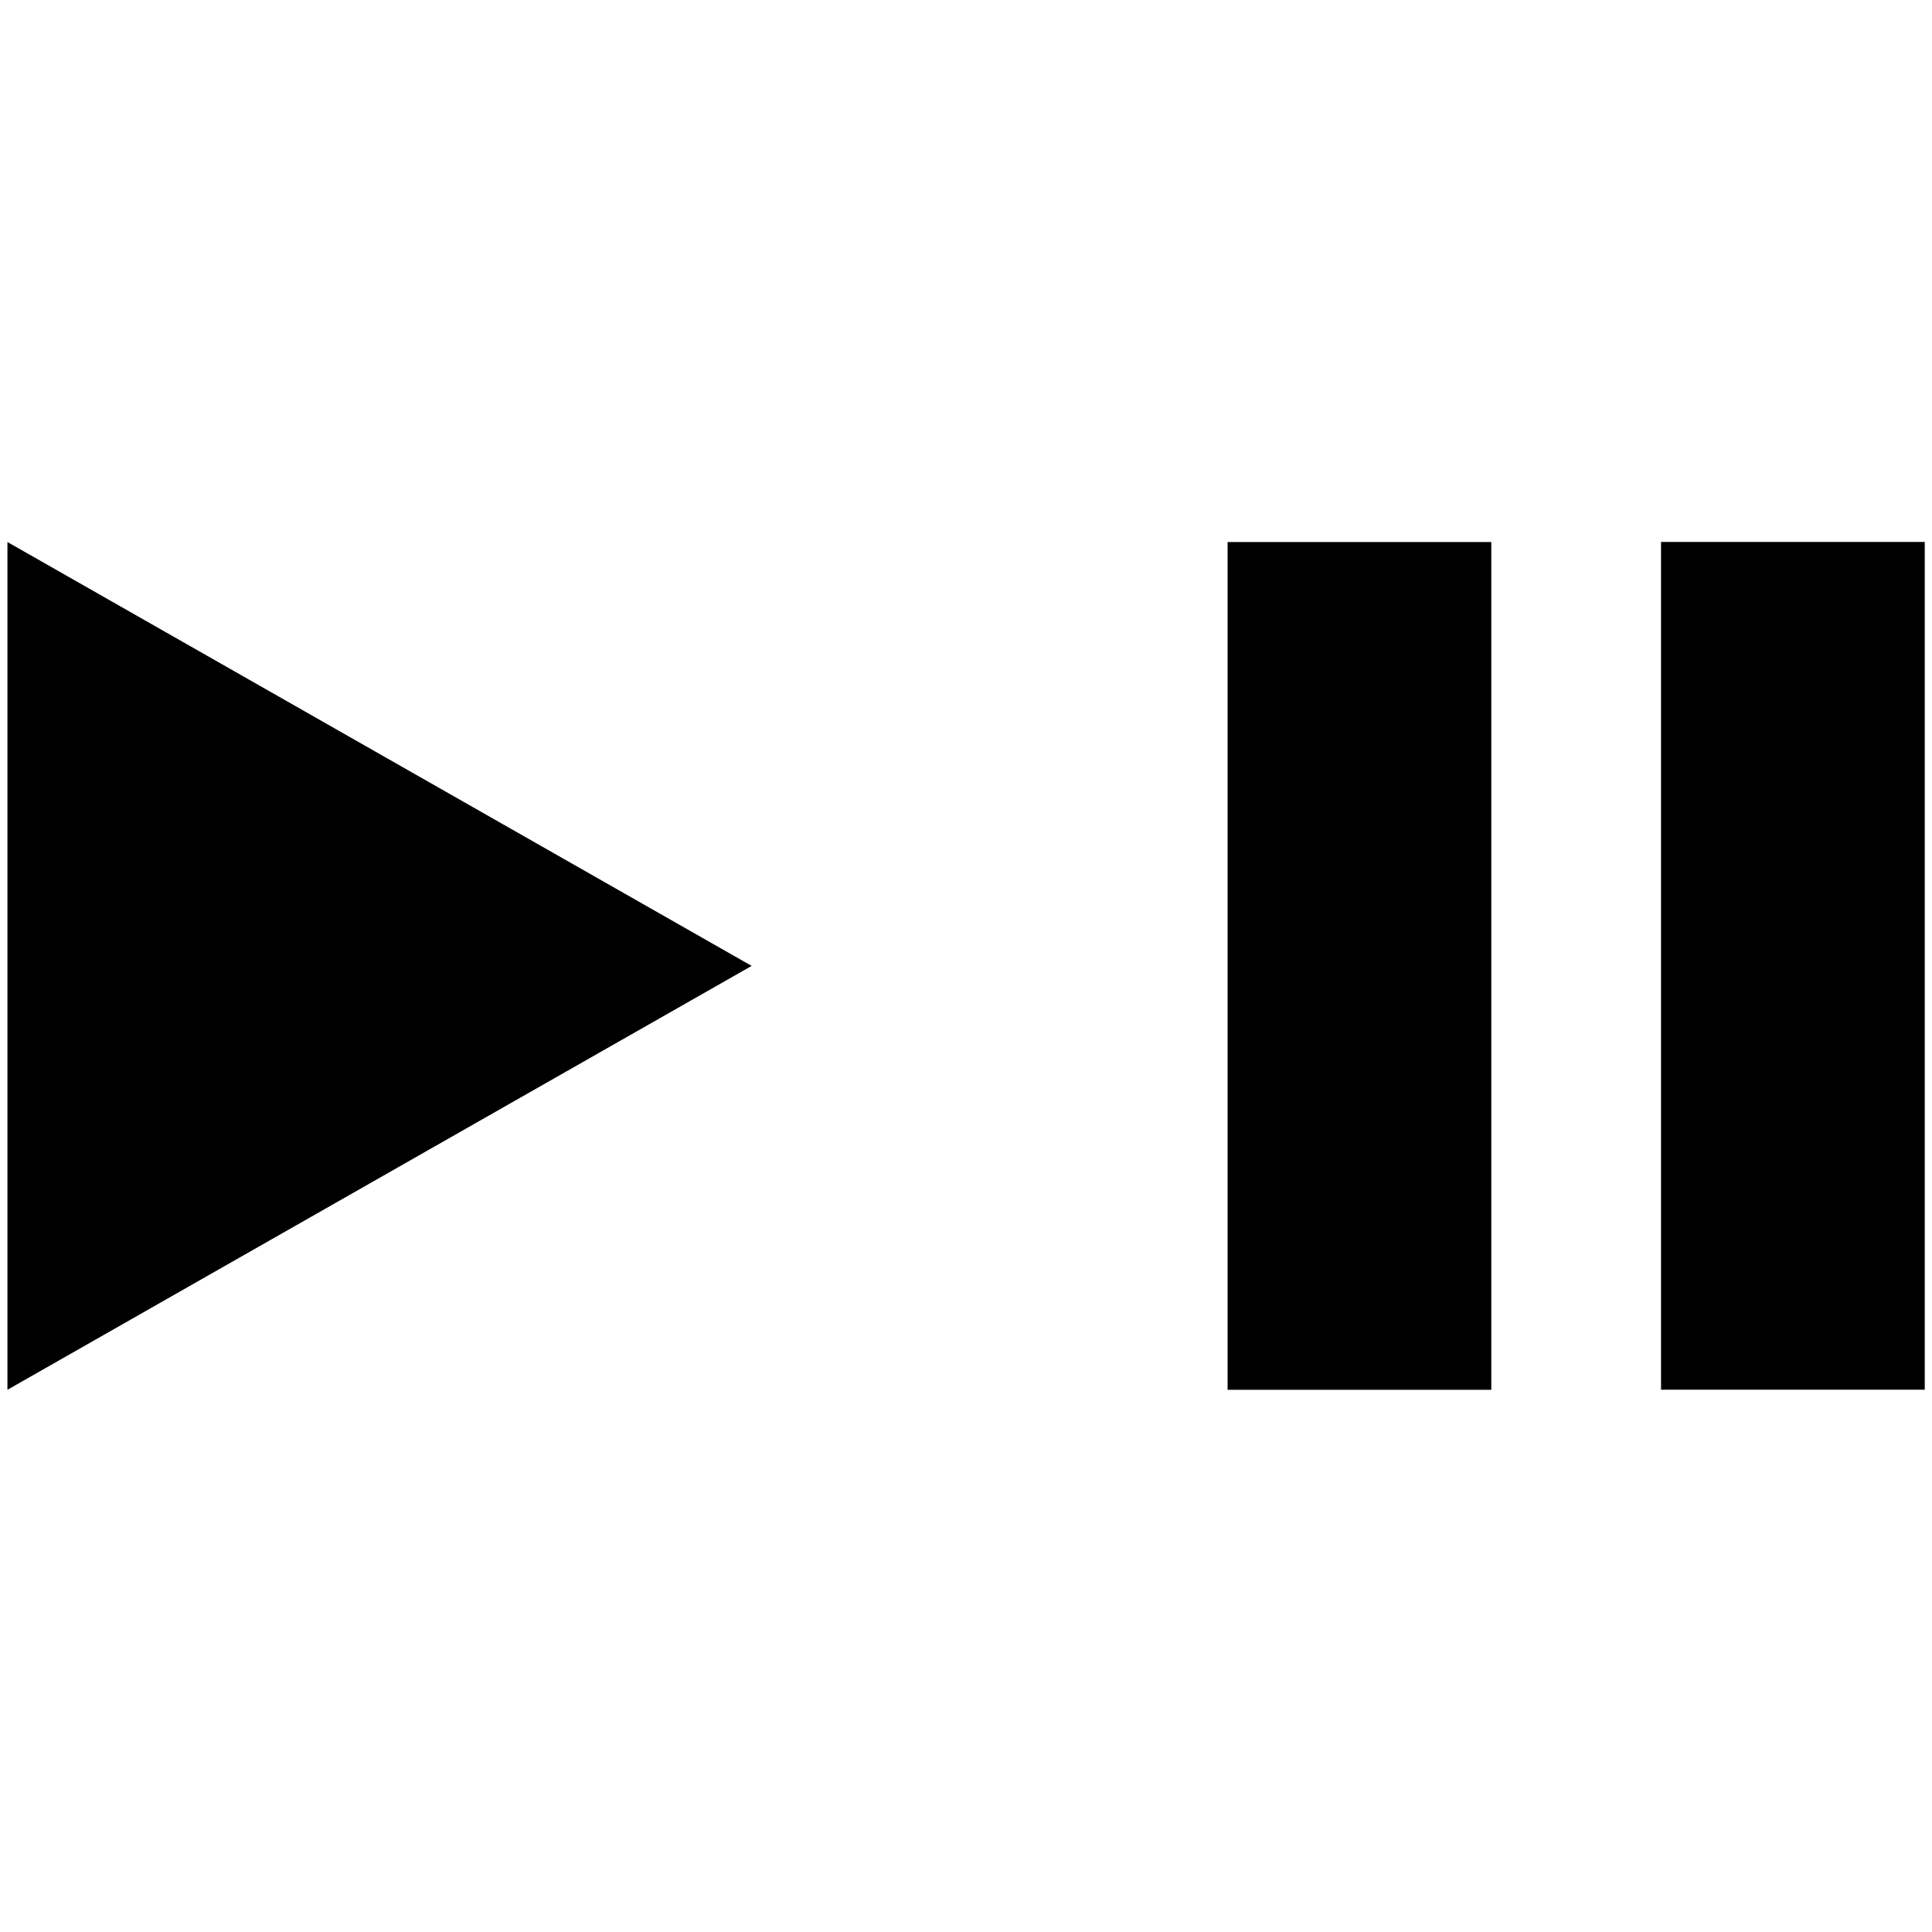
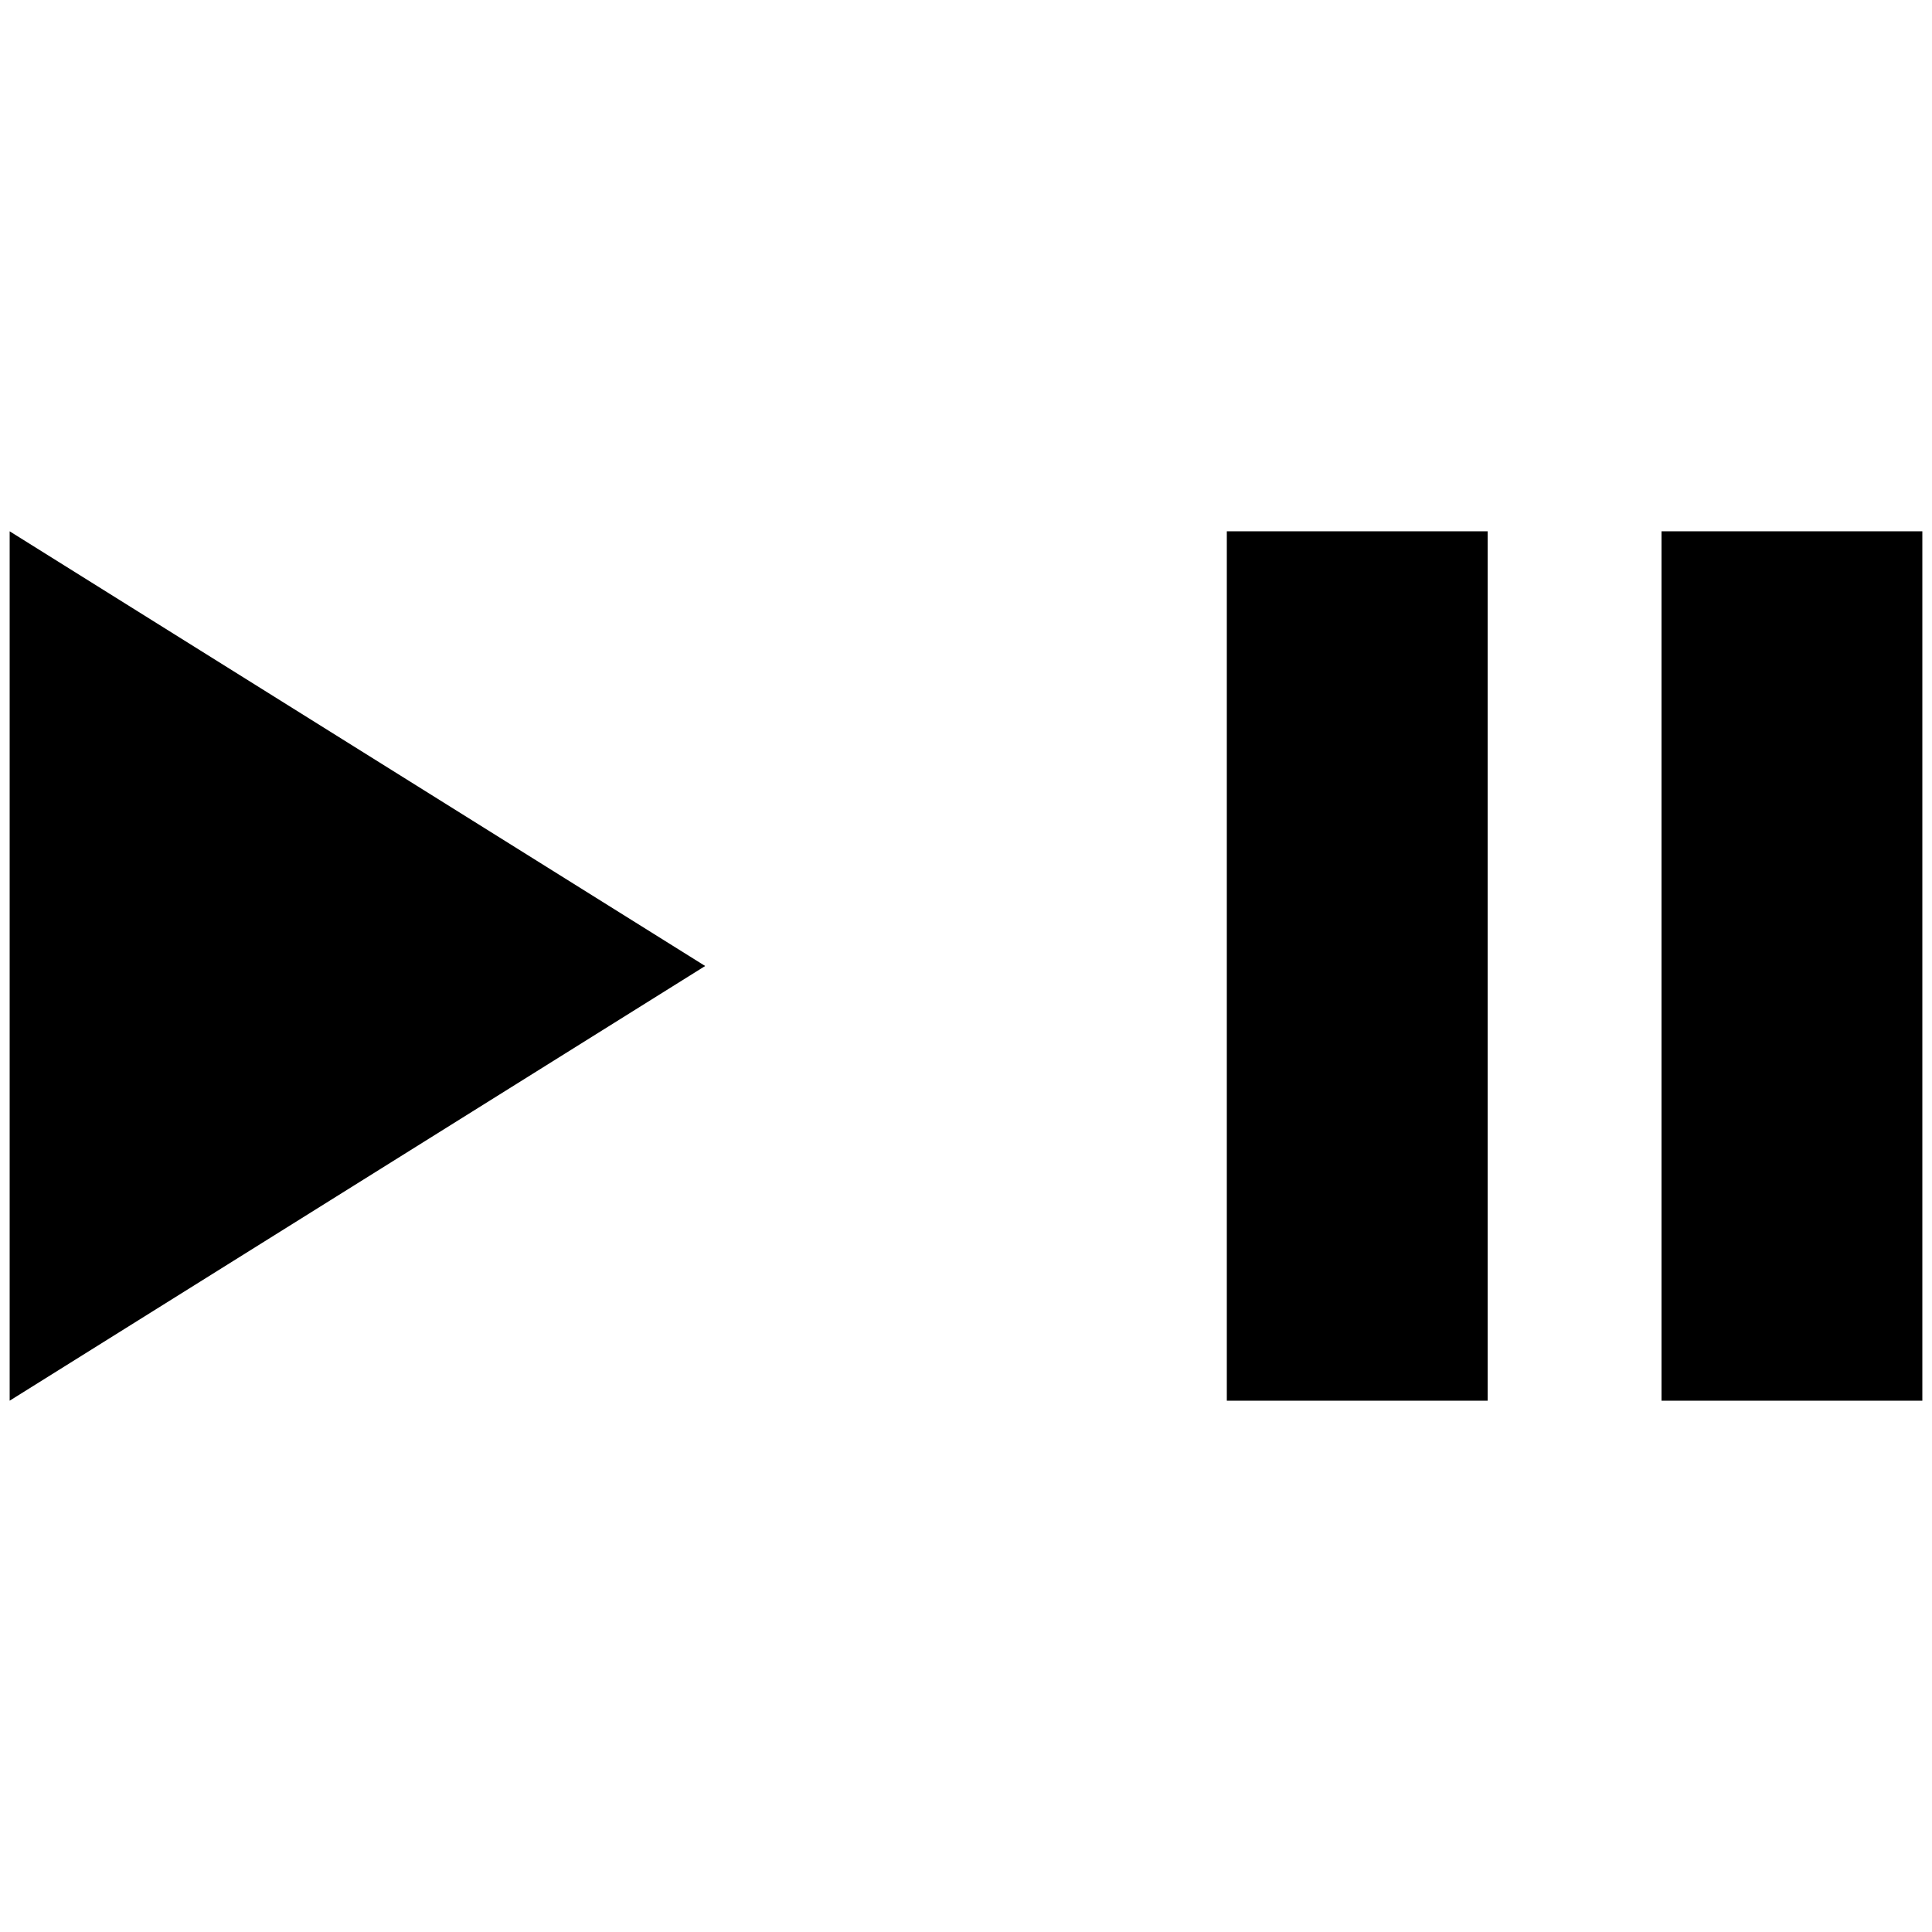
<svg xmlns="http://www.w3.org/2000/svg" version="1.1" width="100px" height="100px" viewBox="-10 -10 20 20">
-   <path d="M9.925-4.39h-2.73v8.776h2.73V-4.39z M5.438,4.387h-2.73v-8.776h2.73V4.387z M-9.923,4.387v-8.776l7.704,4.388L-9.923,4.387  z" />
+   <g transform="scale(9,9) translate(-0.5,-0.5)">
+     <rect x="0.8" y="0" width="0.3" height="1" />
+     <rect x="1.3" y="0" width="0.3" height="1" />
+     <polygon points="-0.6,0 0.2,0.5 -0.6,1" />
+   </g>
</svg>
